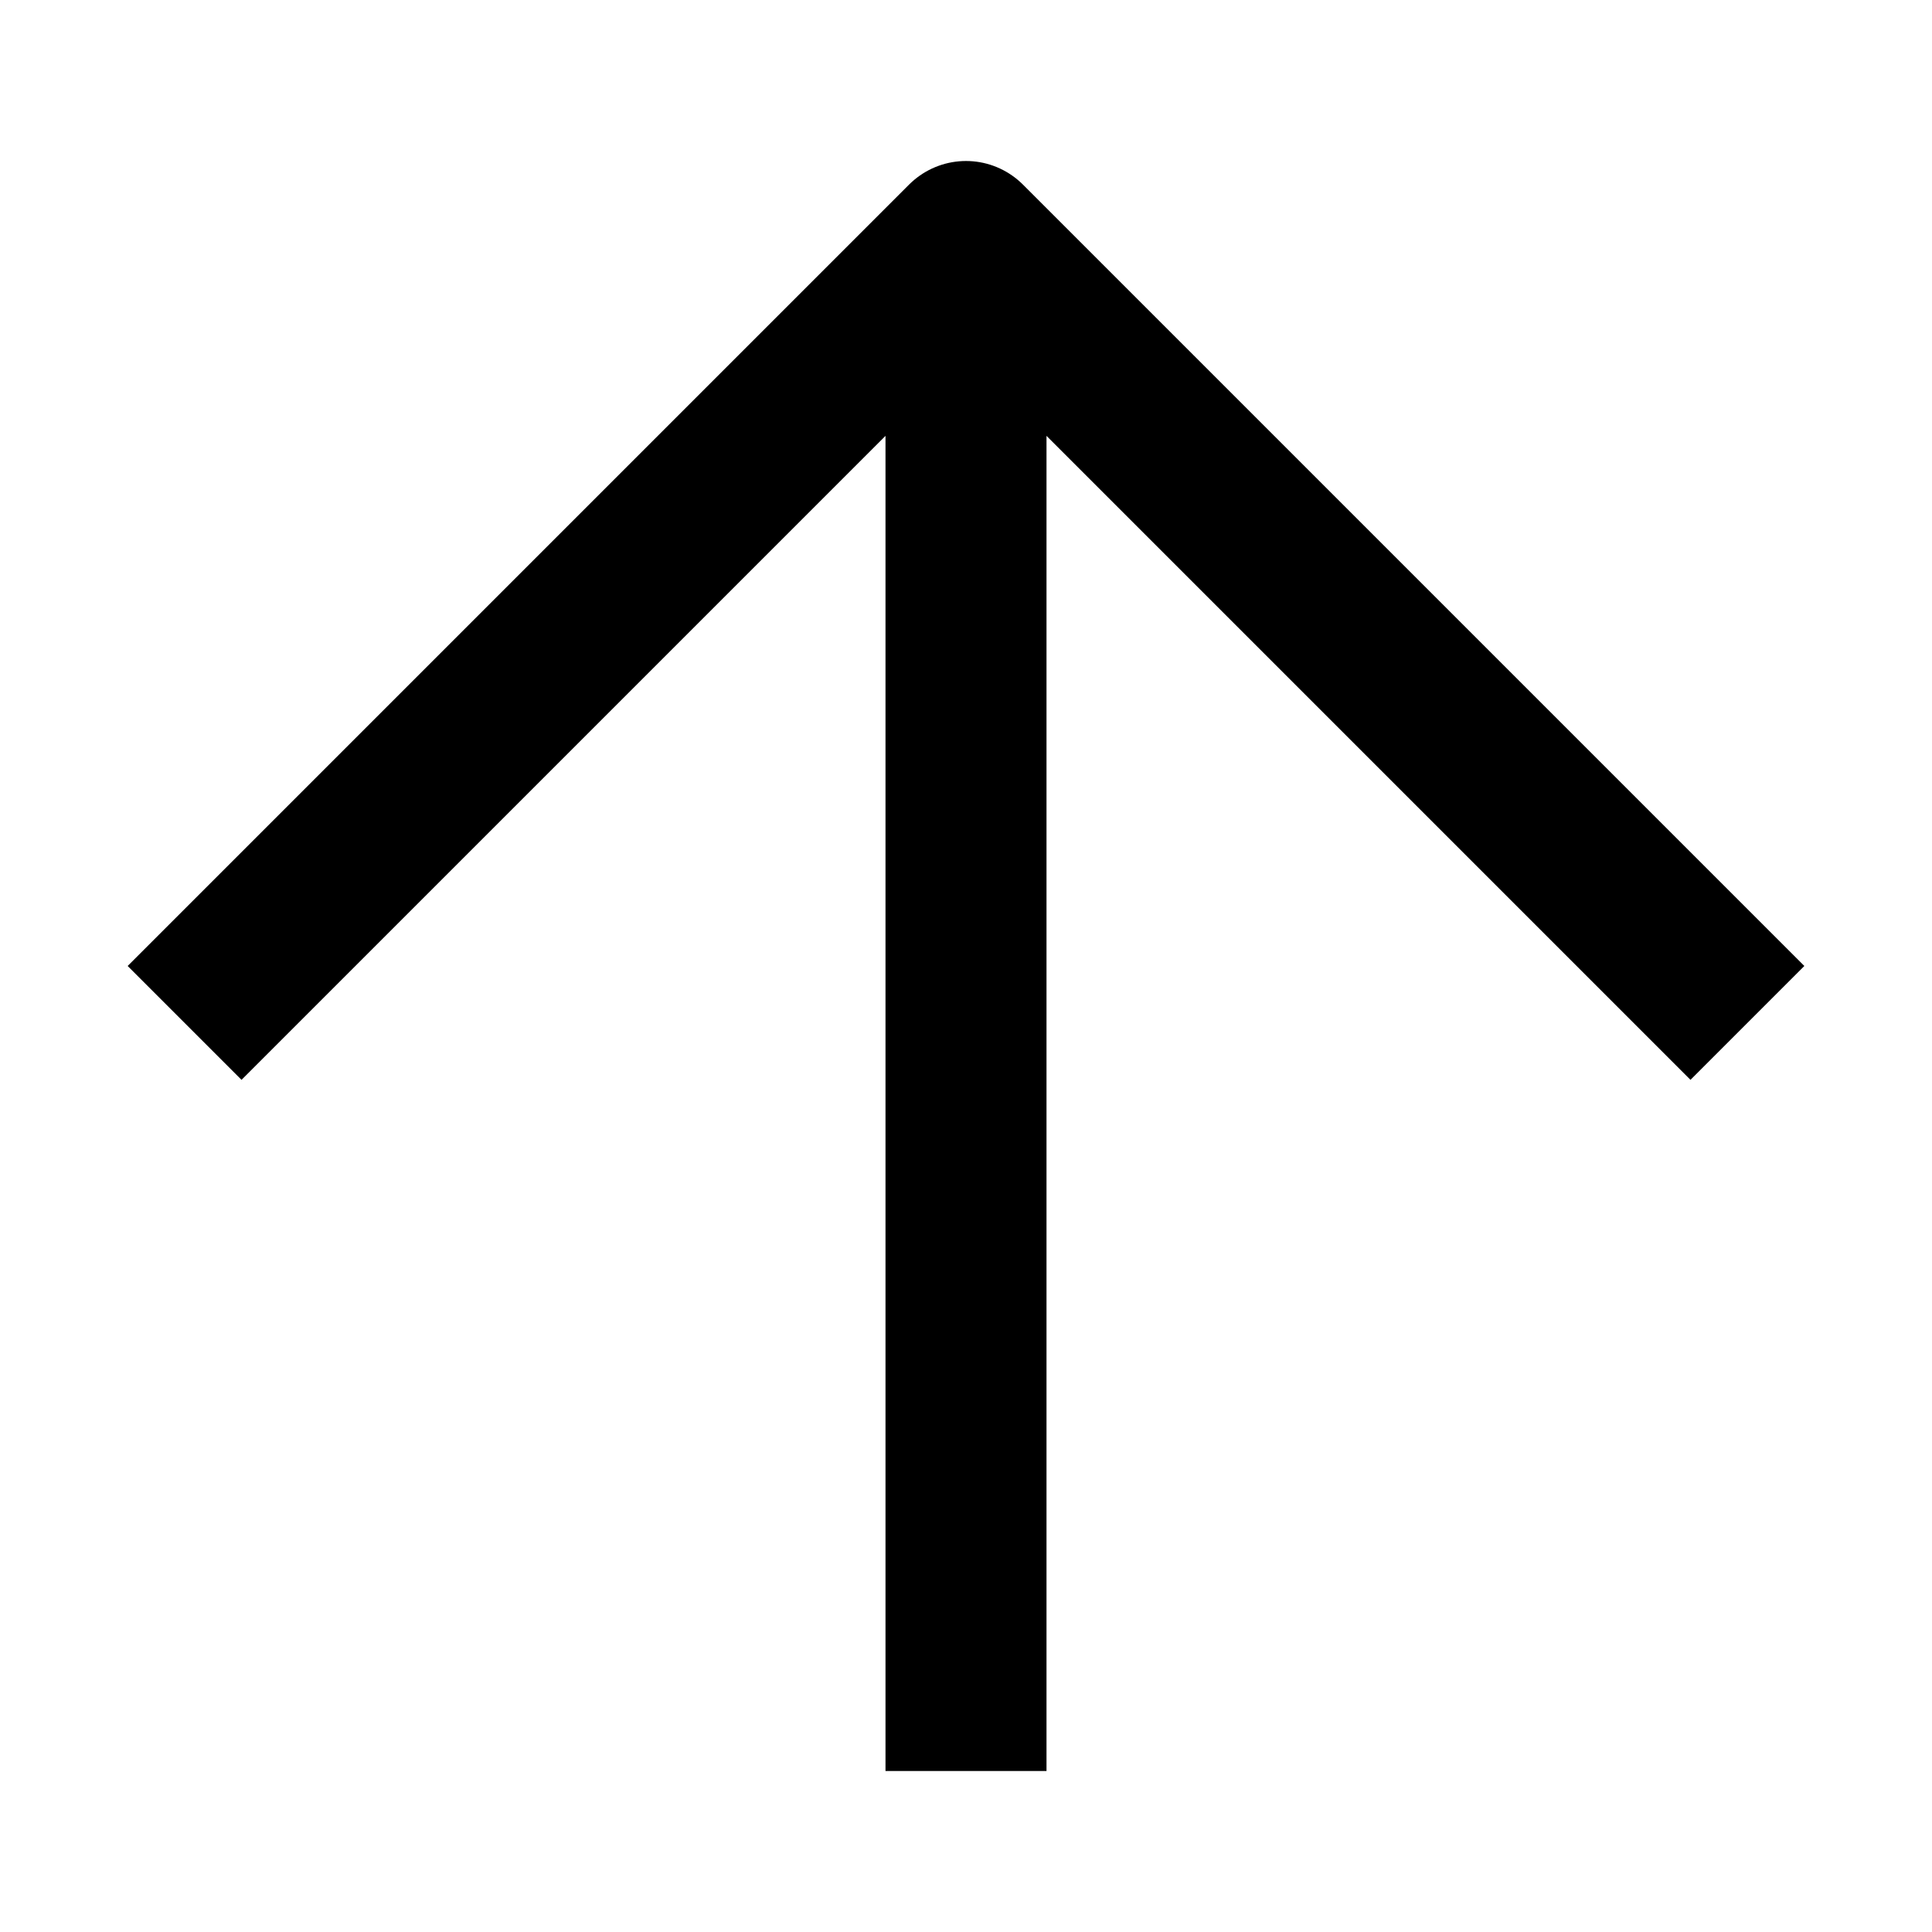
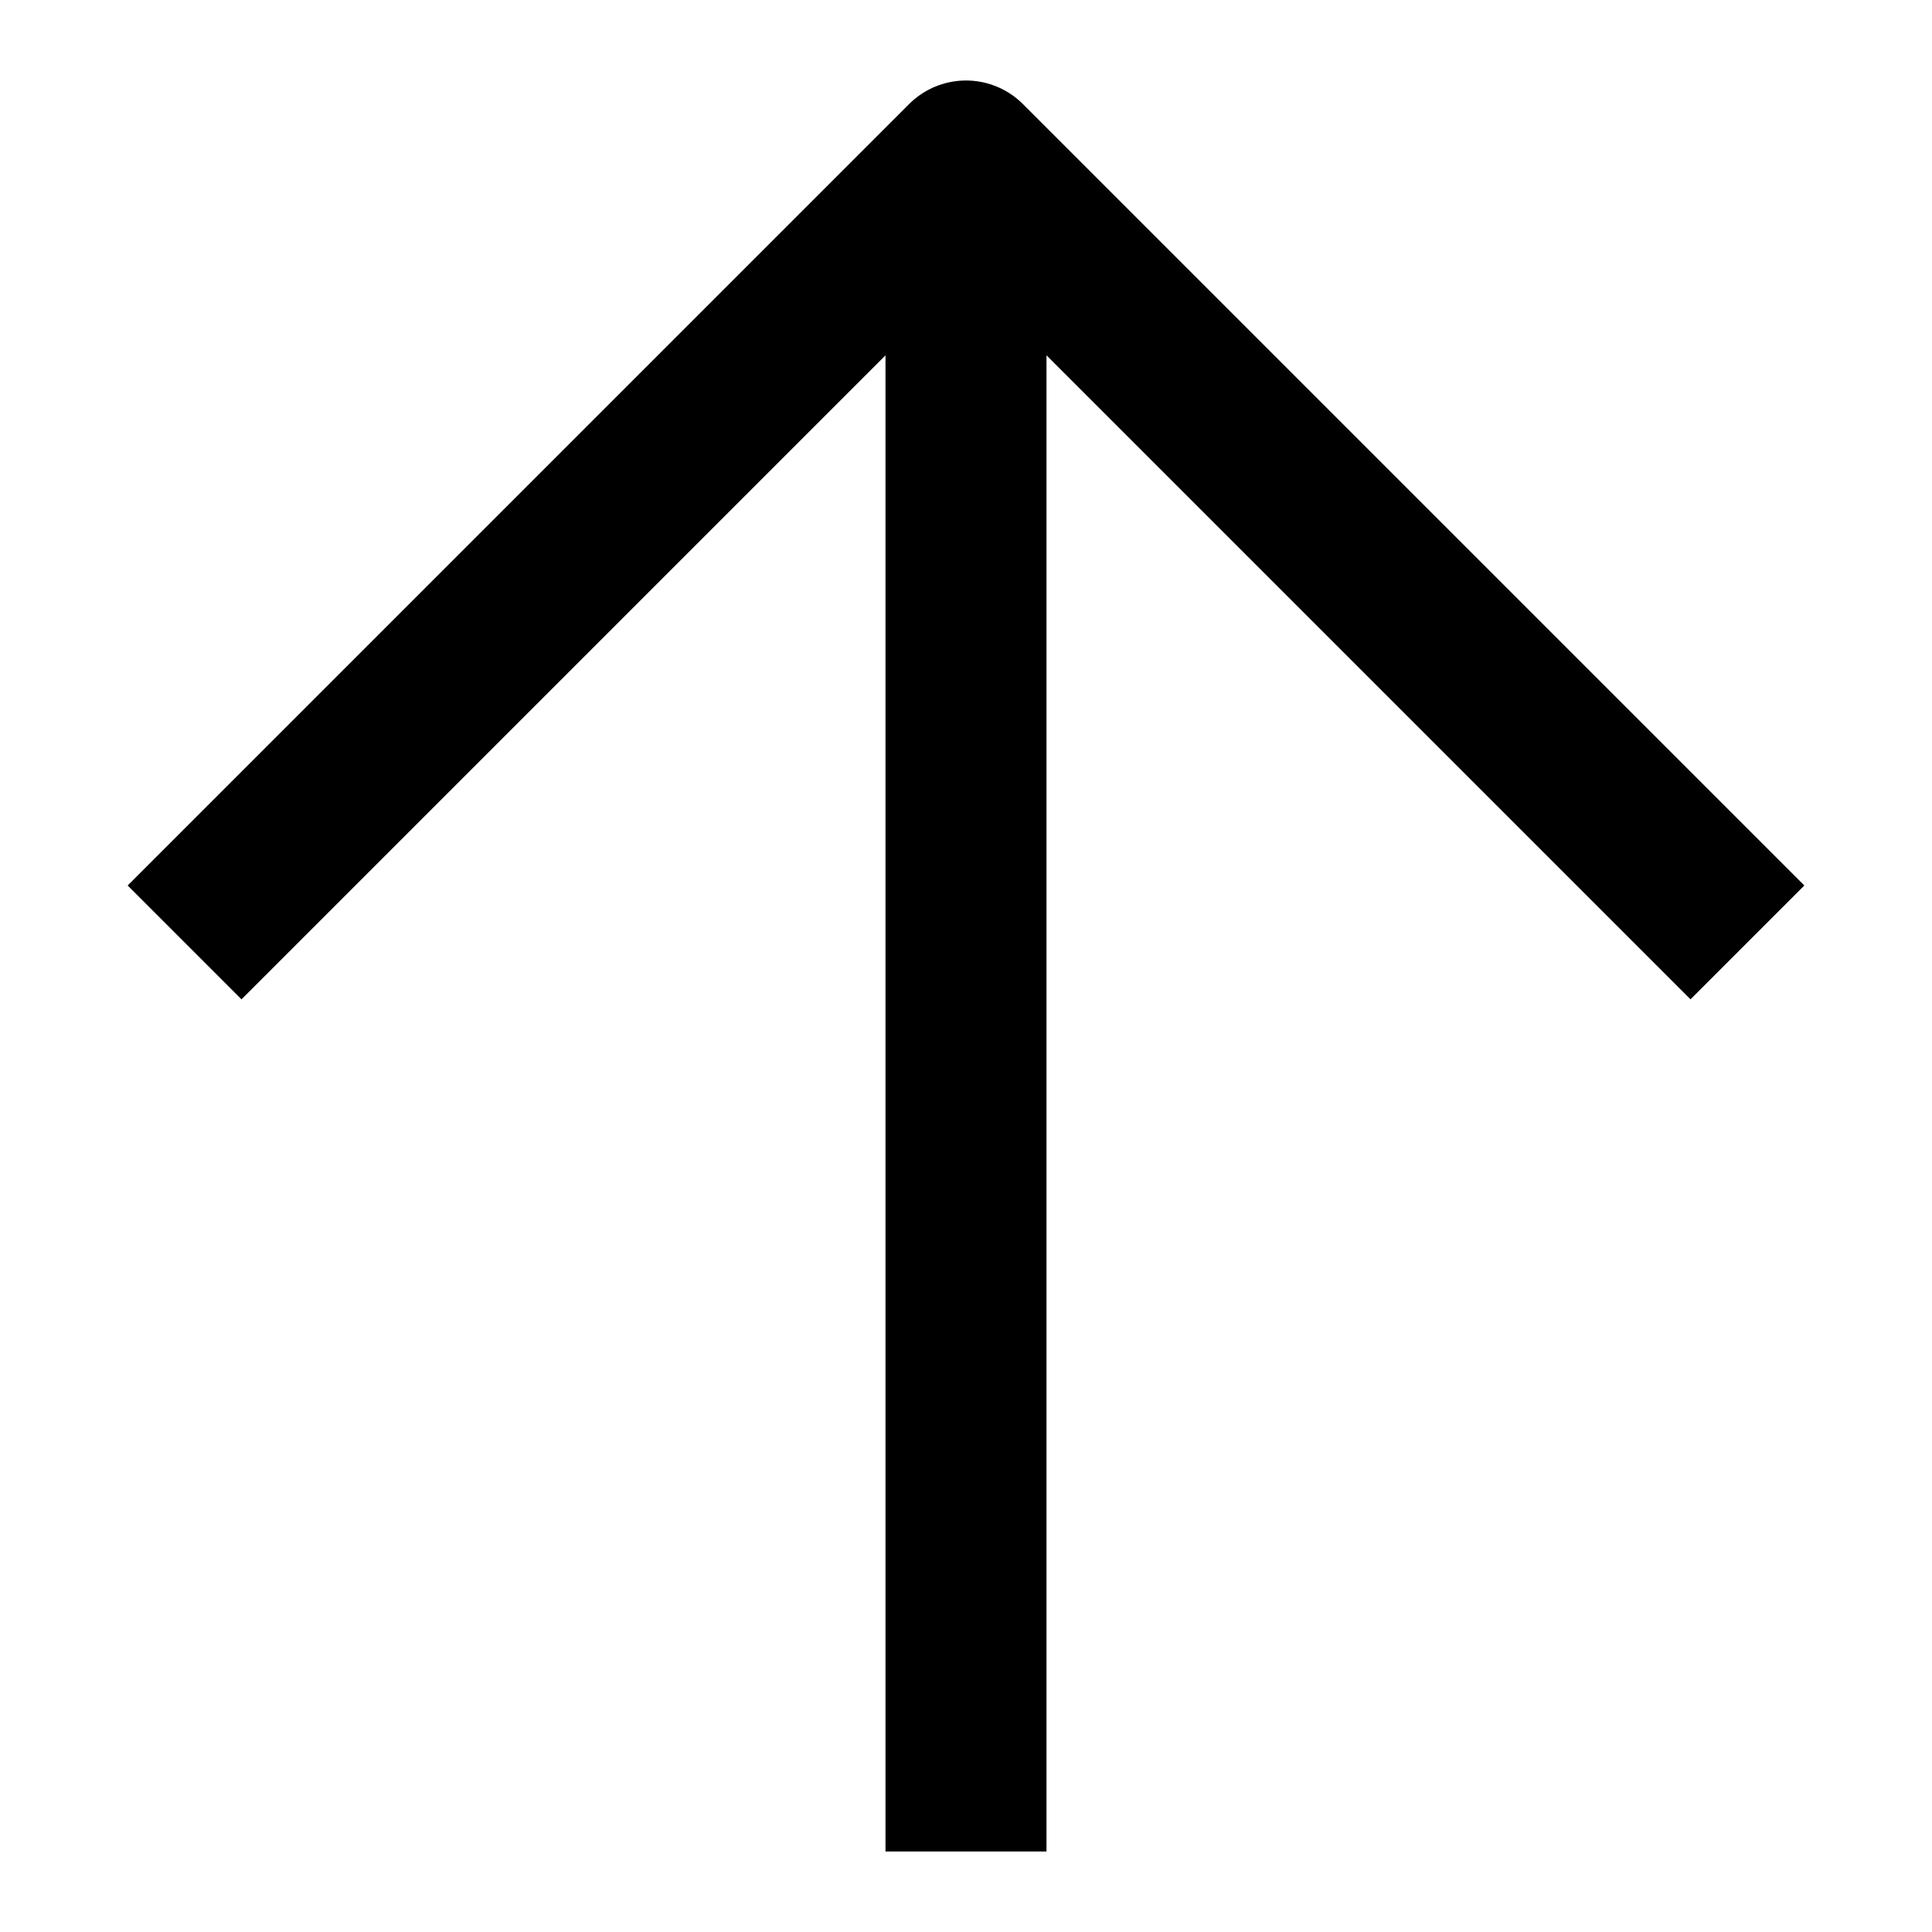
<svg xmlns="http://www.w3.org/2000/svg" width="24" height="24" viewBox="0 0 24 24" fill="none">
-   <path d="M12 22L12 3.27M2.293 12.707L12 3L21.707 12.707" stroke="black" stroke-width="2" stroke-linecap="butt" stroke-linejoin="round" />
+   <path d="M12 23L12 2.27M2.293 11.707L12 2L21.707 11.707" stroke="black" stroke-width="2" stroke-linecap="butt" stroke-linejoin="round" />
</svg>
